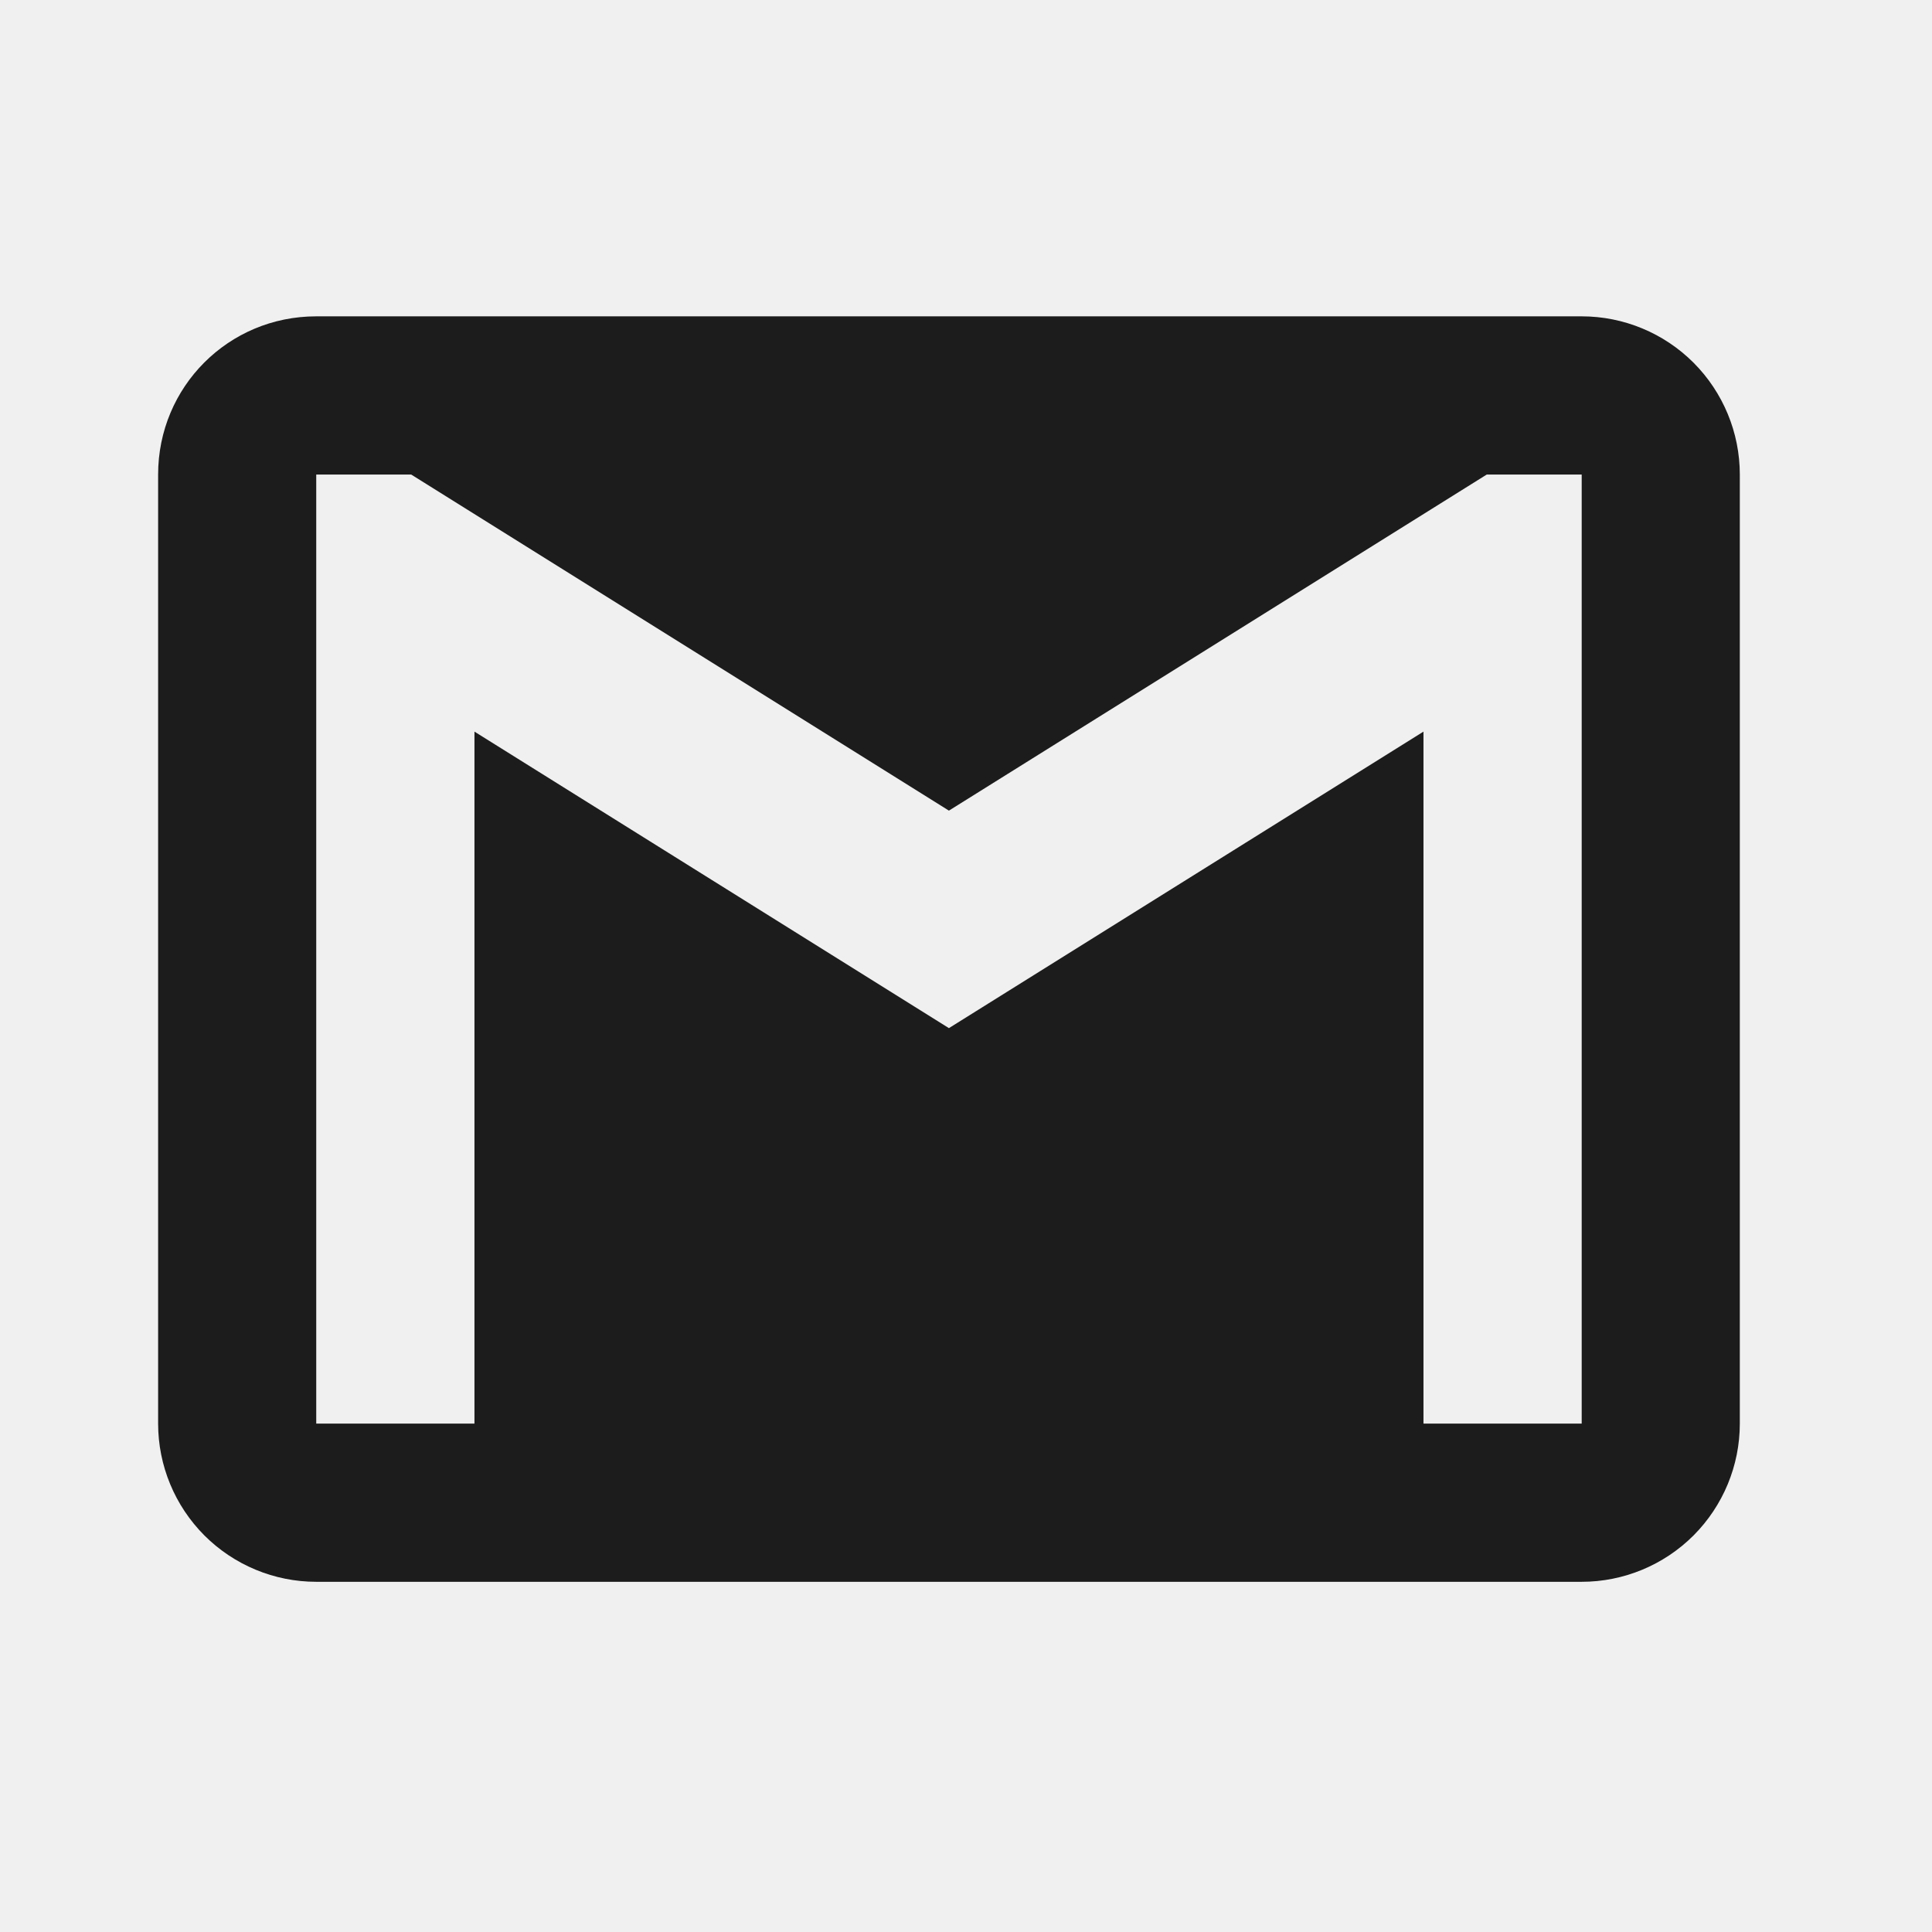
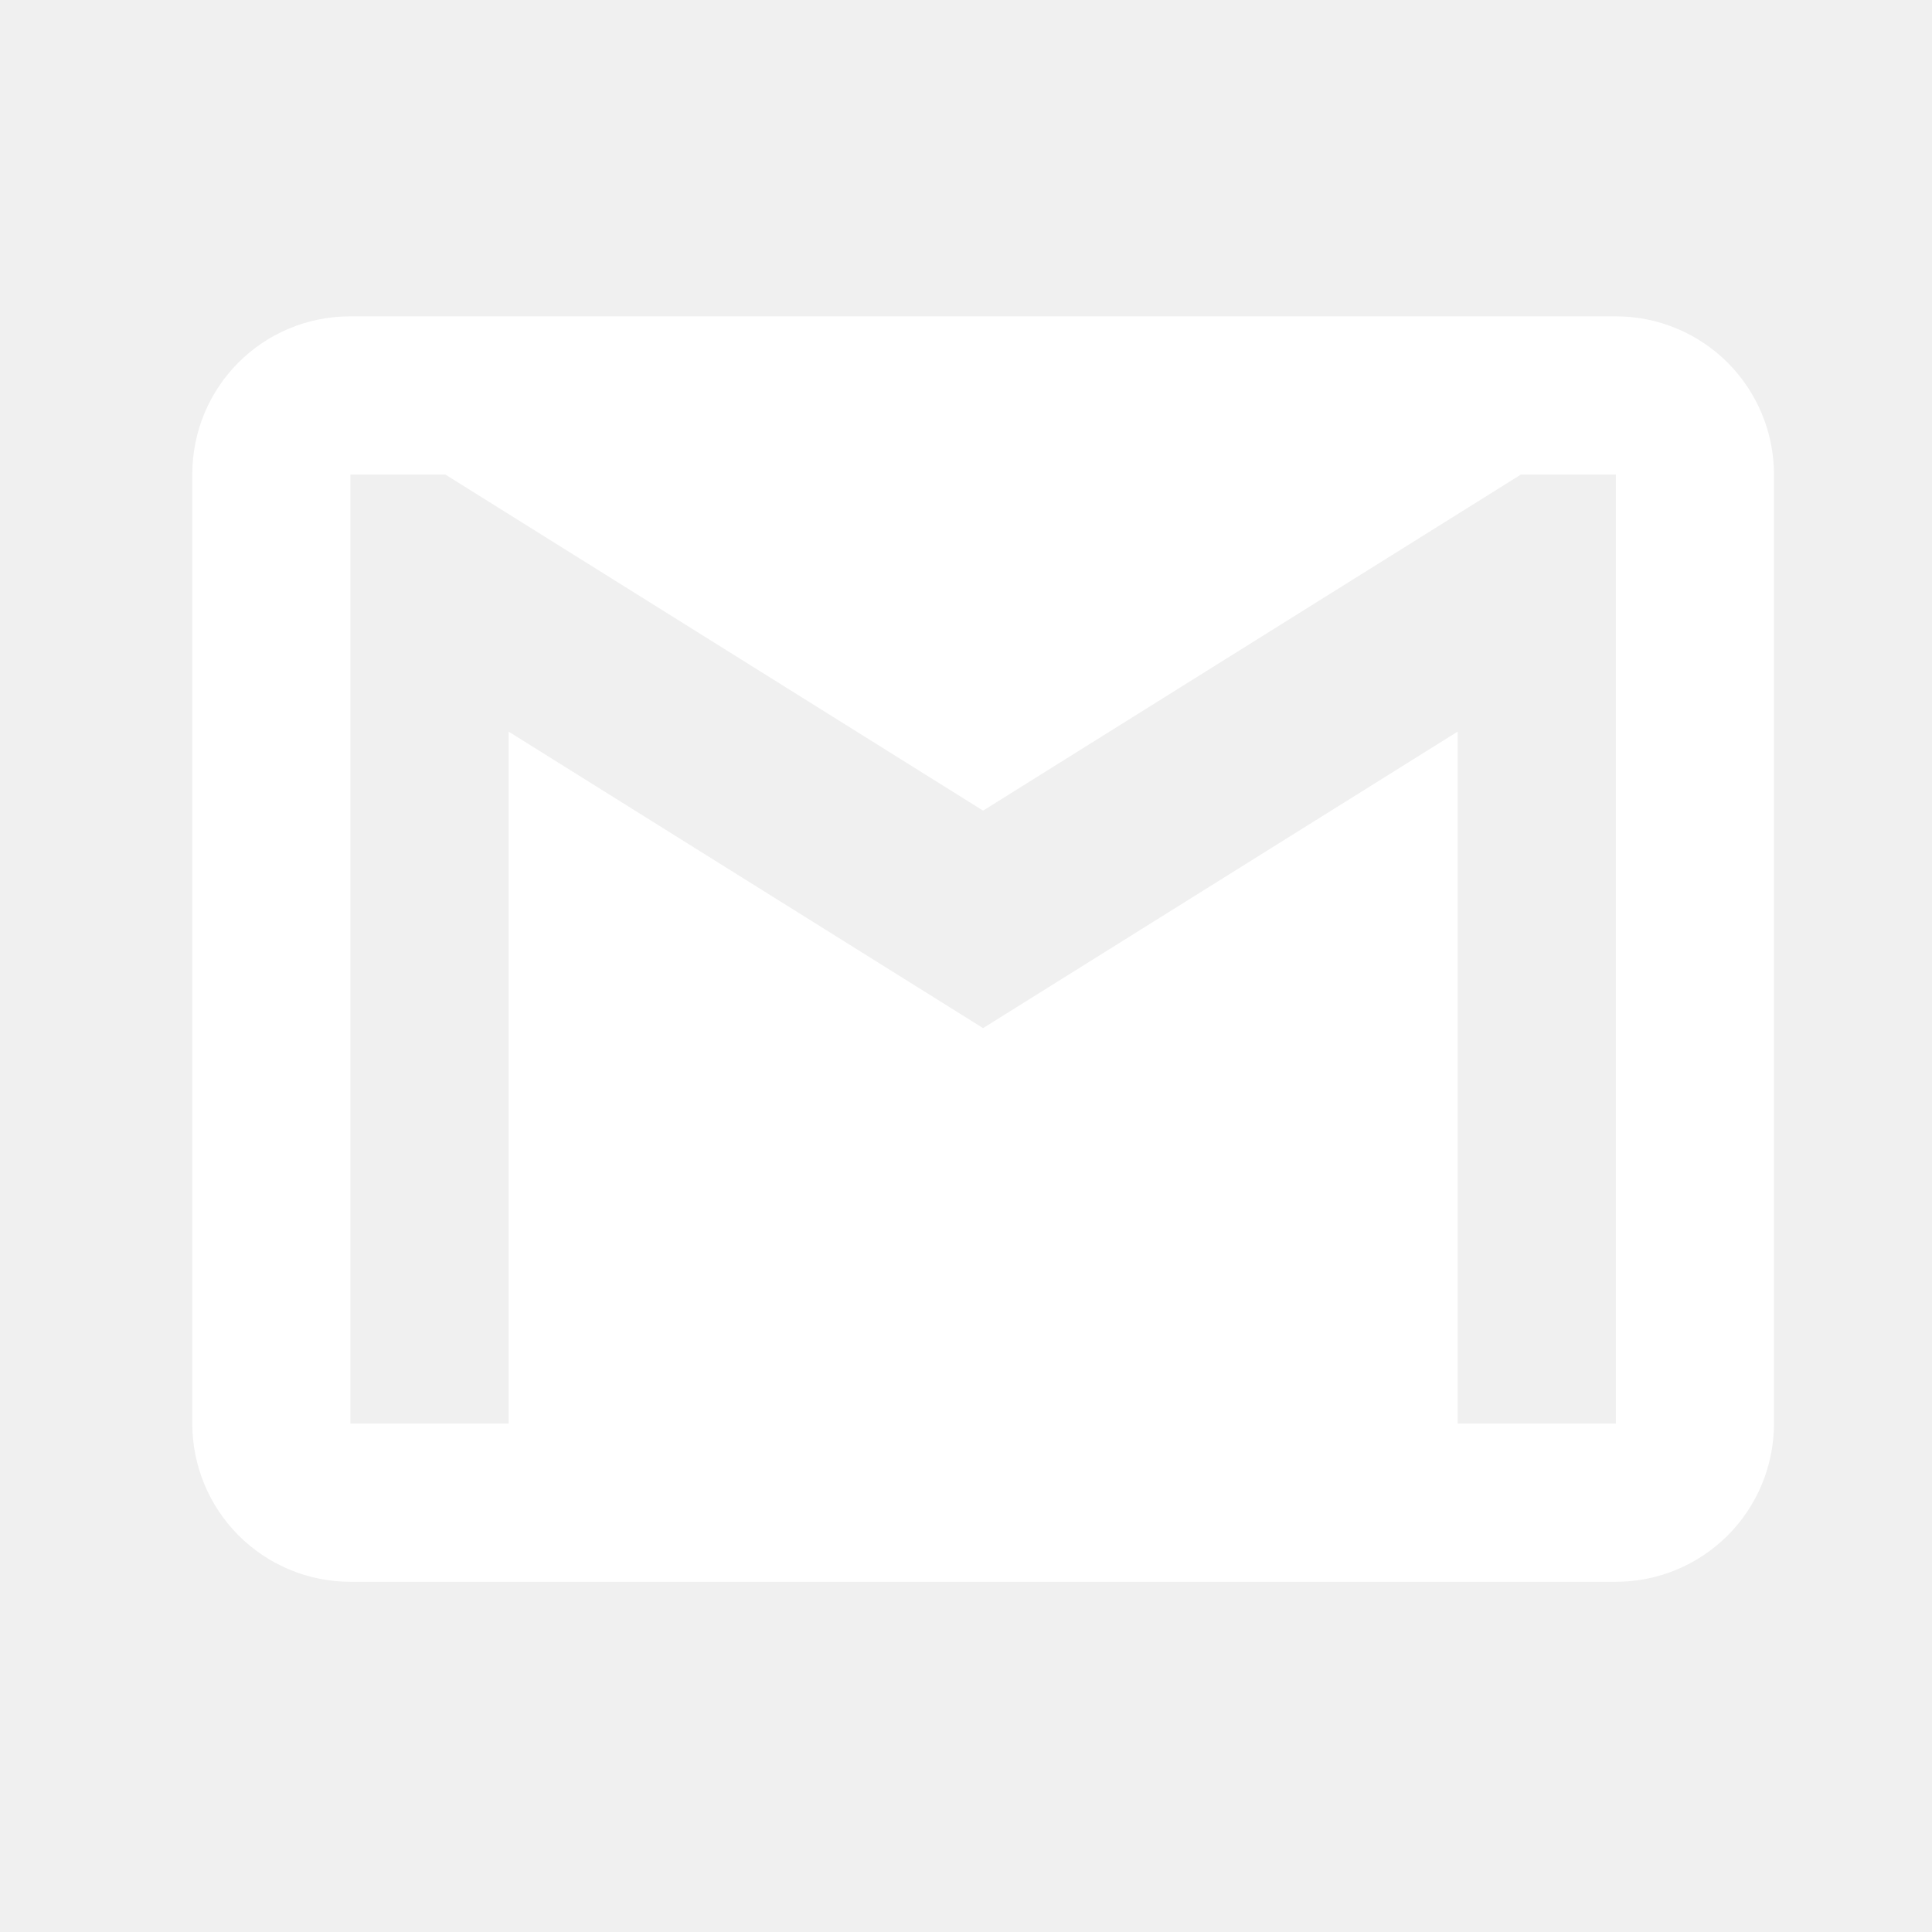
<svg xmlns="http://www.w3.org/2000/svg" width="19" height="19" viewBox="0 0 19 19" fill="none">
-   <path d="M15.555 14H13.999V7.195L9.332 10.111L4.666 7.195V14H3.11V4.667H4.044L9.332 7.972L14.621 4.667H15.555M15.555 3.111H3.11C2.247 3.111 1.555 3.804 1.555 4.667V14C1.555 14.413 1.719 14.808 2.01 15.1C2.302 15.392 2.698 15.556 3.11 15.556H15.555C15.967 15.556 16.363 15.392 16.655 15.1C16.946 14.808 17.11 14.413 17.11 14V4.667C17.11 4.254 16.946 3.859 16.655 3.567C16.363 3.275 15.967 3.111 15.555 3.111Z" fill="#1C1C1C" />
+   <path d="M15.891 14H14.335V7.195L9.668 10.111L5.002 7.195V14H3.446V4.667H4.38L9.668 7.972L14.957 4.667H15.891M15.891 3.111H3.446C2.583 3.111 1.891 3.804 1.891 4.667V14C1.891 14.413 2.055 14.808 2.346 15.1C2.638 15.392 3.034 15.556 3.446 15.556H15.891C16.303 15.556 16.699 15.392 16.991 15.1C17.282 14.808 17.446 14.413 17.446 14V4.667C17.446 4.254 17.282 3.859 16.991 3.567C16.699 3.275 16.303 3.111 15.891 3.111Z" fill="white" />
</svg>
